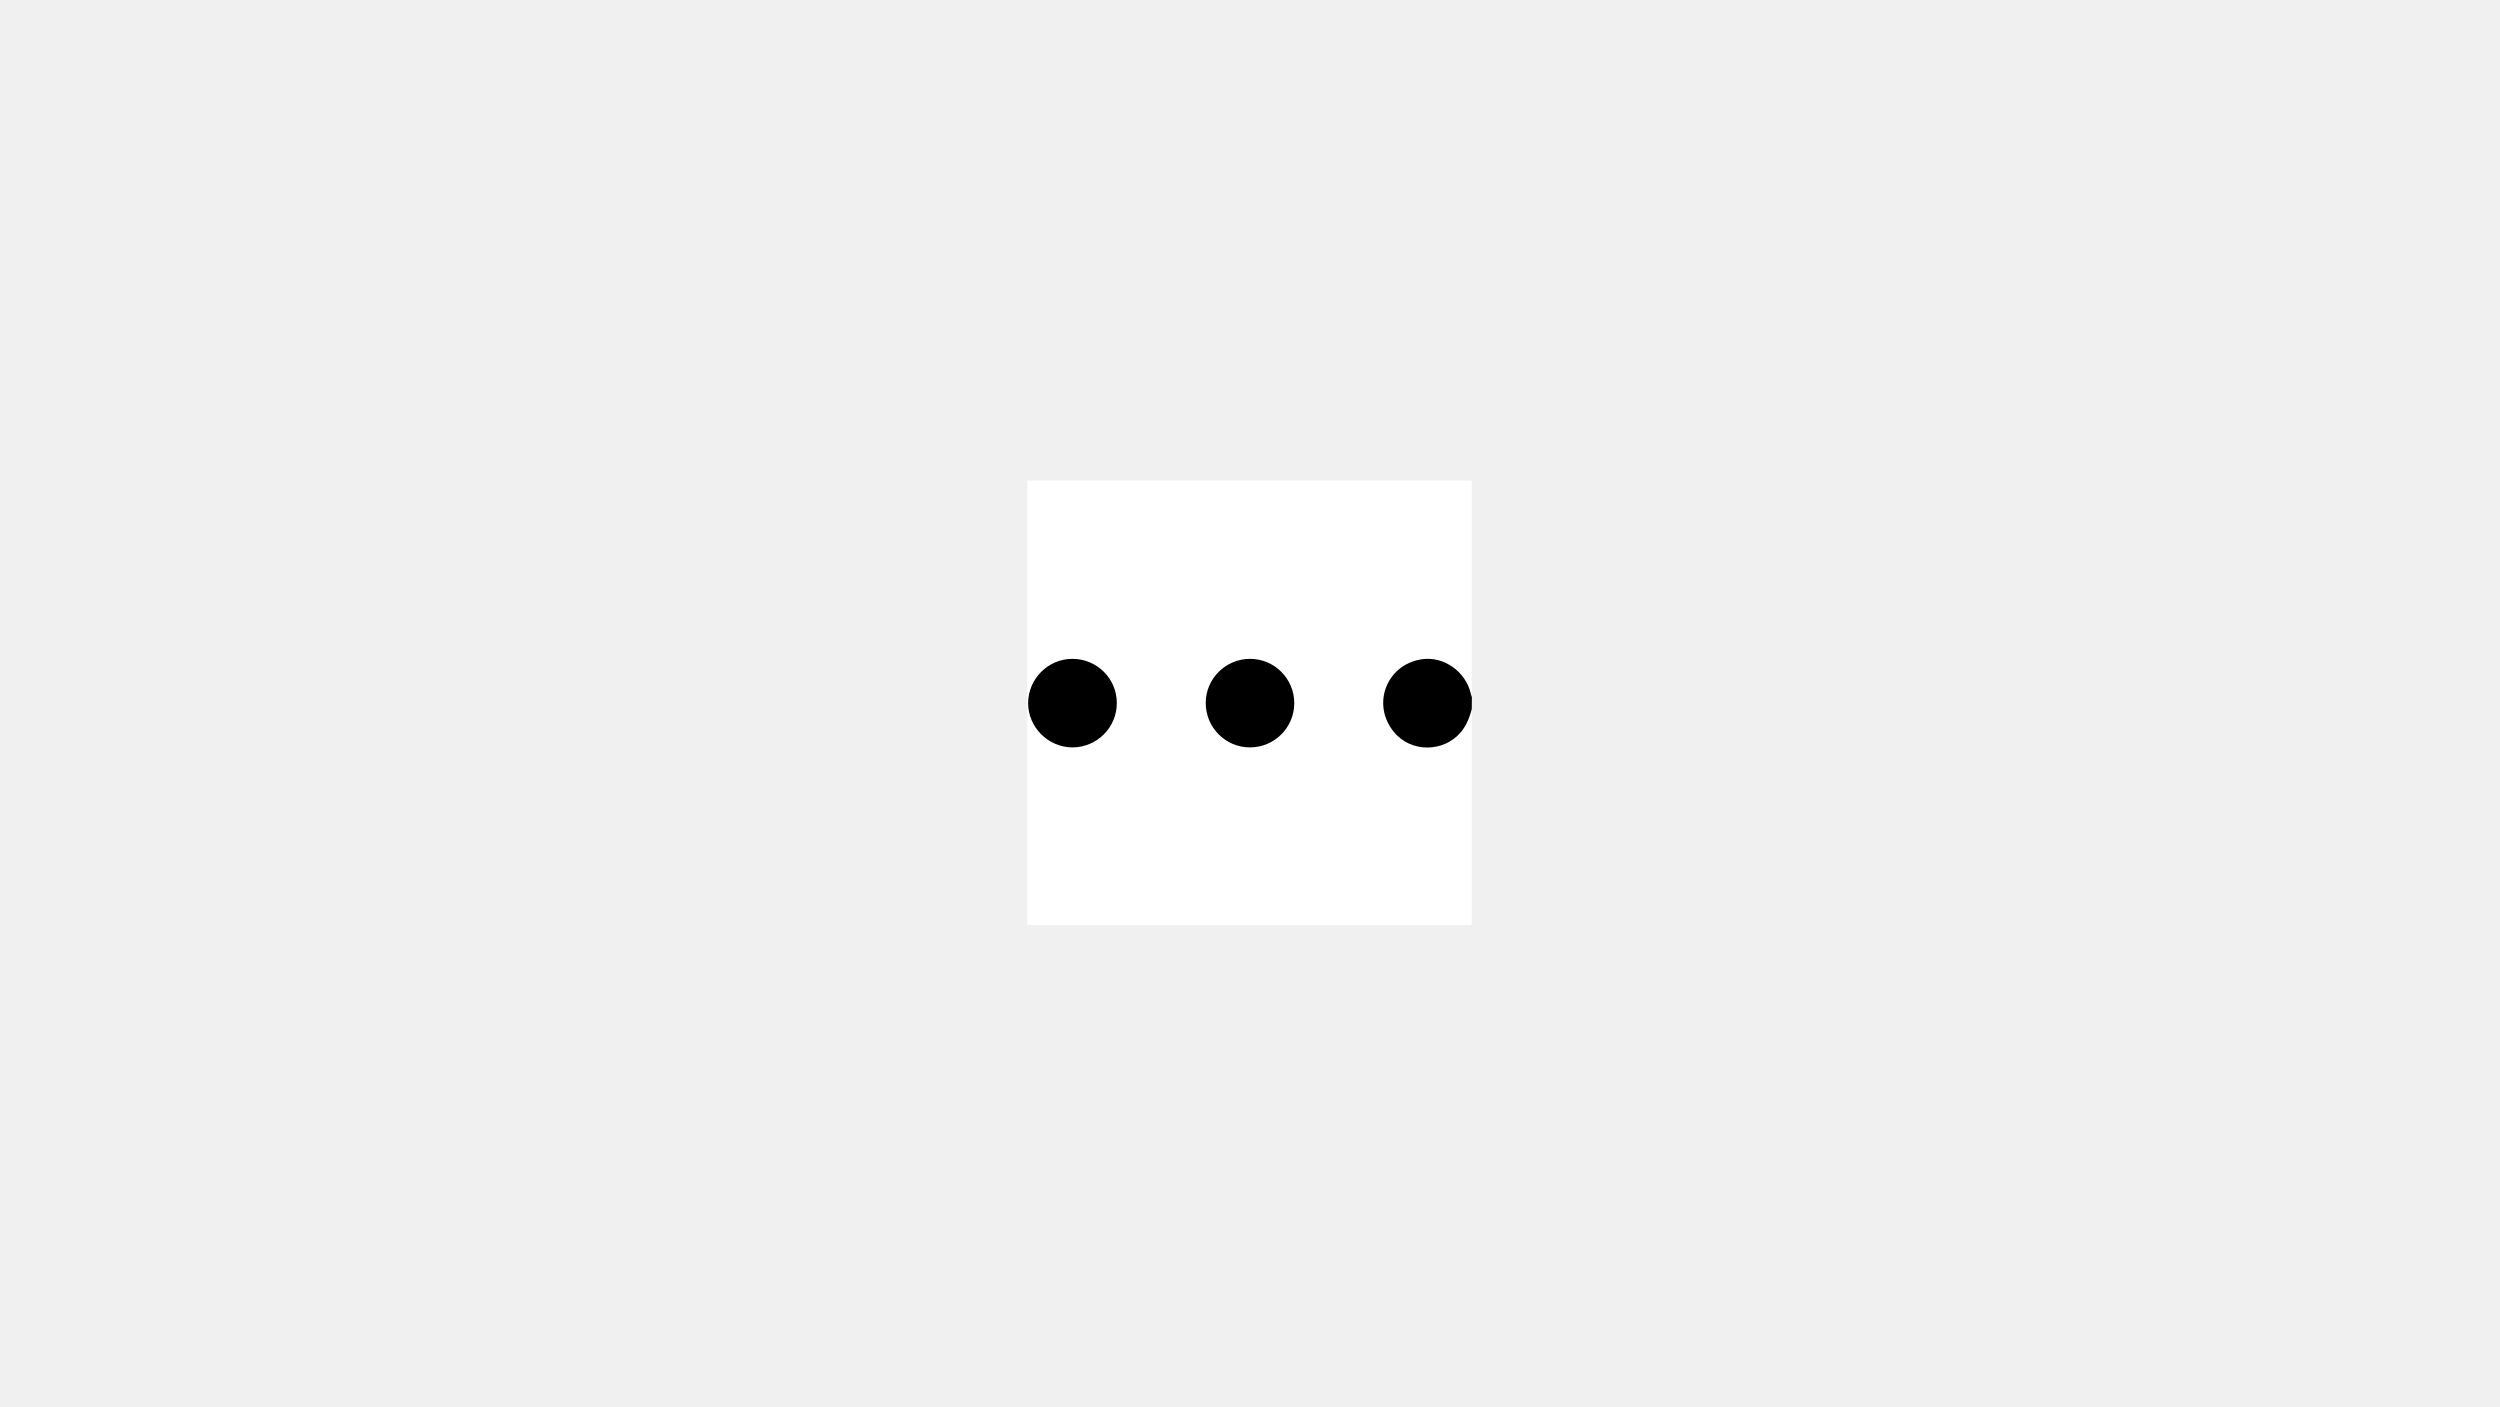
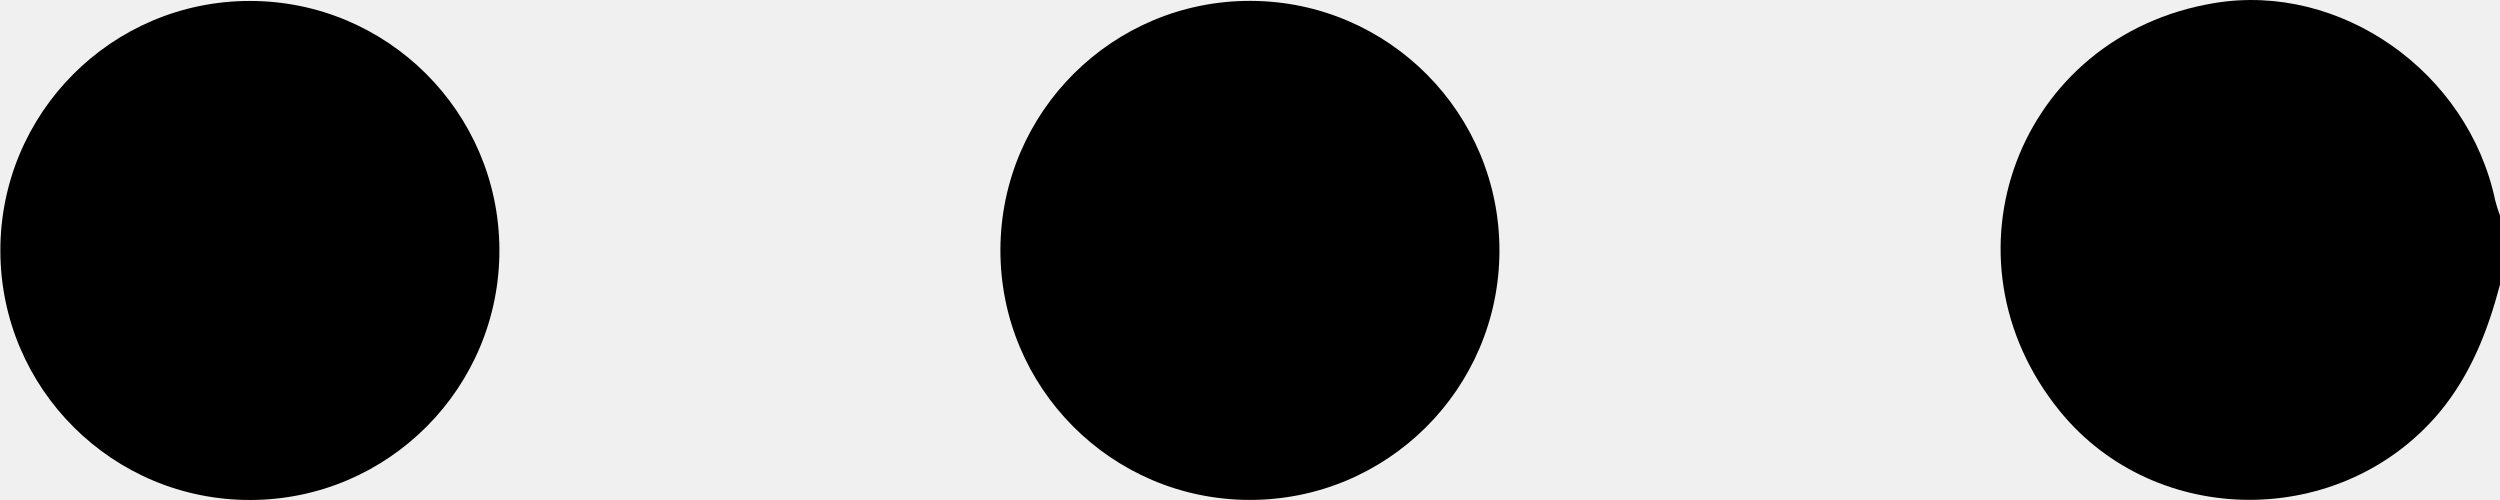
- <svg xmlns="http://www.w3.org/2000/svg" version="1.1" id="Layer_1" x="0px" y="0px" viewBox="0 0 1920 1080" style="enable-background:new 0 0 1920 1080;" xml:space="preserve">
-   <style type="text/css">
- 	.st0{fill:#FFFFFF;}
- </style>
-   <g>
-     <path class="st0" d="M1130.3,544.7c0,55.2,0,110.5,0,165.7c-113.8,0-227.6,0-341.3,0c0-113.8,0-227.6,0-341.3   c113.8,0,227.6,0,341.3,0c0,55.4,0,110.9,0,166.3c-0.2-0.7-0.5-1.4-0.7-2.1c-3.7-17.5-21.1-29.8-38.3-26.9   c-26.7,4.5-38.1,34.7-21,55.6c13.1,16,38.3,16,51.6,0.2C1126.4,557,1128.7,551,1130.3,544.7z M959.9,574   c18.8,0,34.1-15.1,34.1-33.9c0-18.8-15.1-34.1-33.9-34.1c-18.8,0-34.1,15.1-34.1,33.9C926,558.7,941.1,573.9,959.9,574z    M857.7,539.9c-0.1-18.8-15.3-33.9-34.1-33.9c-18.7,0-34,15.4-34,34.1c0,18.6,15.5,33.9,34.2,33.9   C842.6,573.9,857.8,558.6,857.7,539.9z" />
-     <path d="M1130.3,544.7c-1.7,6.3-4,12.3-8.3,17.5c-13.3,15.9-38.6,15.9-51.6-0.2c-17.1-21-5.7-51.2,21-55.6   c17.2-2.9,34.6,9.4,38.3,26.9c0.2,0.7,0.4,1.4,0.7,2.1C1130.3,538.4,1130.3,541.6,1130.3,544.7z" />
-     <path d="M959.9,574c-18.7,0-33.9-15.3-33.9-34.1c0-18.7,15.3-33.9,34.1-33.9c18.7,0,33.9,15.3,33.9,34.1   C993.9,558.9,978.7,574,959.9,574z" />
-     <path d="M857.7,539.9c0.1,18.7-15.2,34-33.9,34.1c-18.7,0-34.1-15.3-34.2-33.9c0-18.7,15.3-34.1,34-34.1   C842.4,506,857.7,521.1,857.7,539.9z" />
+ <svg xmlns="http://www.w3.org/2000/svg" viewBox="0 0 340.66 68.12">
+   <g id="Layer_2" data-name="Layer 2">
+     <g id="Layer_1-2" data-name="Layer 1">
+       <path d="M340.66,38.78c-1.67,6.34-4,12.3-8.29,17.46C319,72.1,293.82,72.09,280.72,56.07c-17.12-21-5.73-51.2,21-55.65,17.19-2.87,34.6,9.36,38.29,26.9a21.39,21.39,0,0,0,.68,2.15Z" />
+       <path d="M170.21,68.12a34,34,0,1,1,34.11-33.88A34,34,0,0,1,170.21,68.12Z" />
+       <path d="M68.05,34A34,34,0,1,1,34,.13,34,34,0,0,1,68.05,34Z" />
+     </g>
  </g>
</svg>
